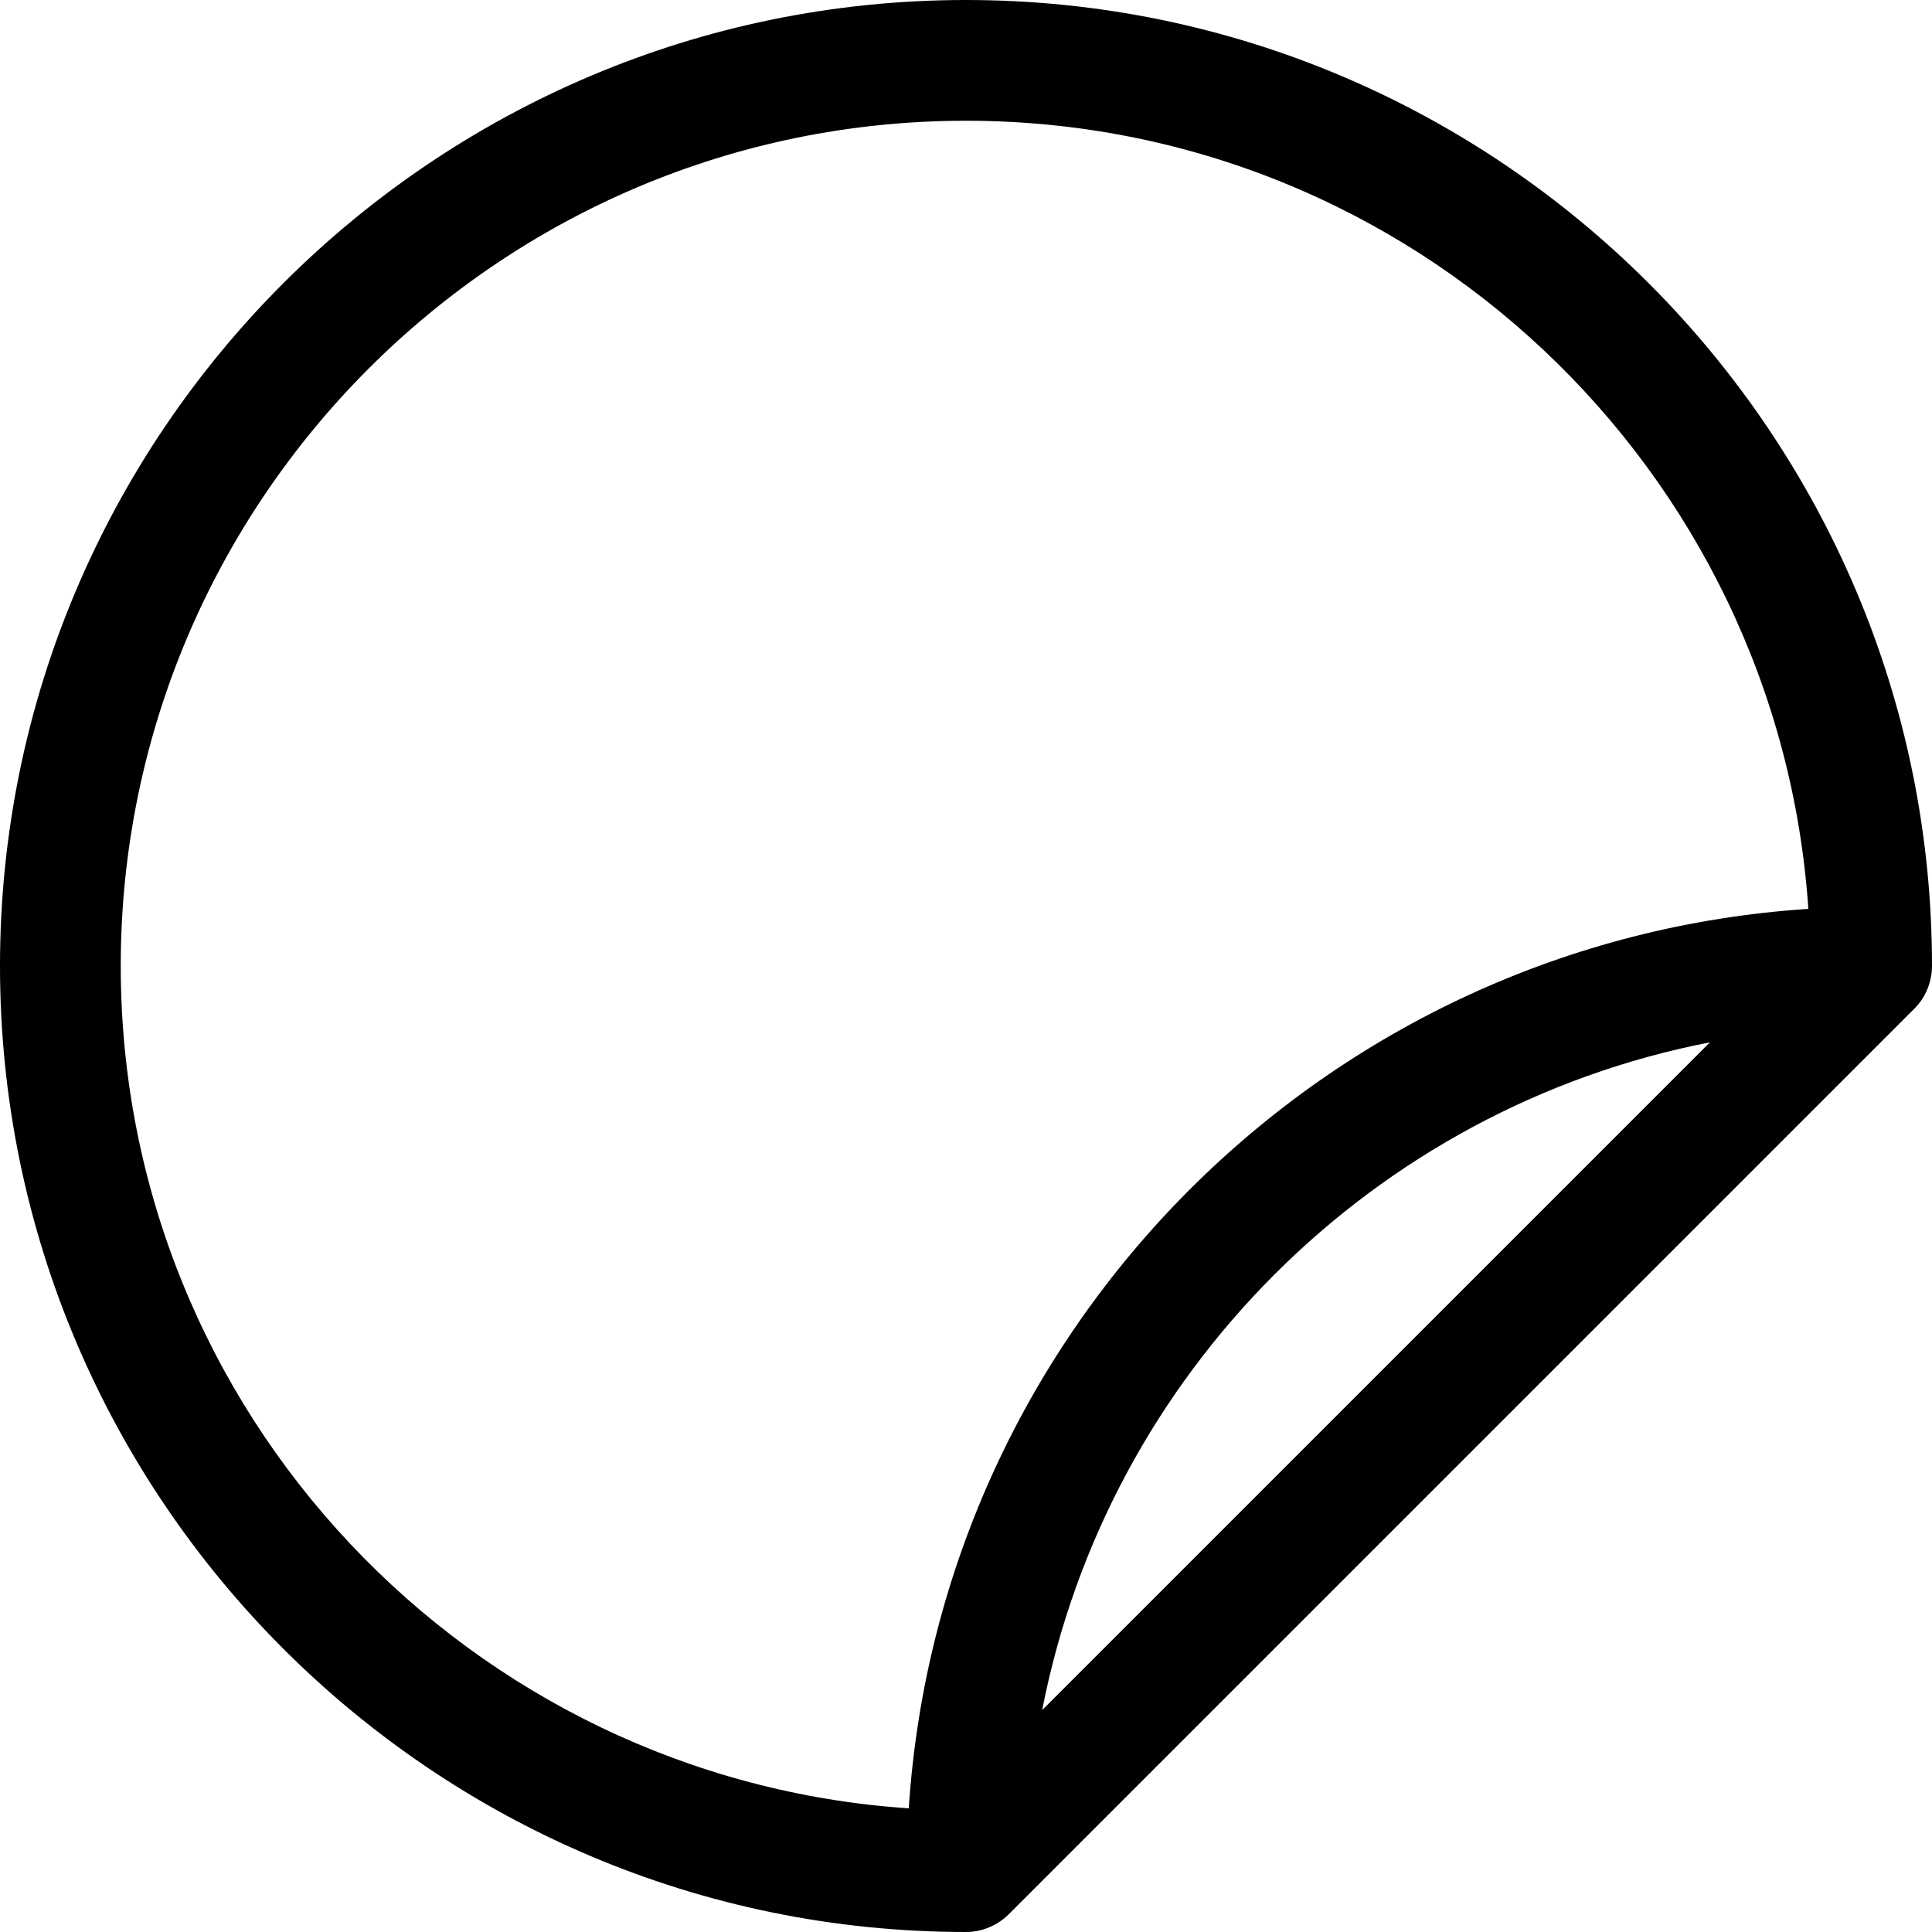
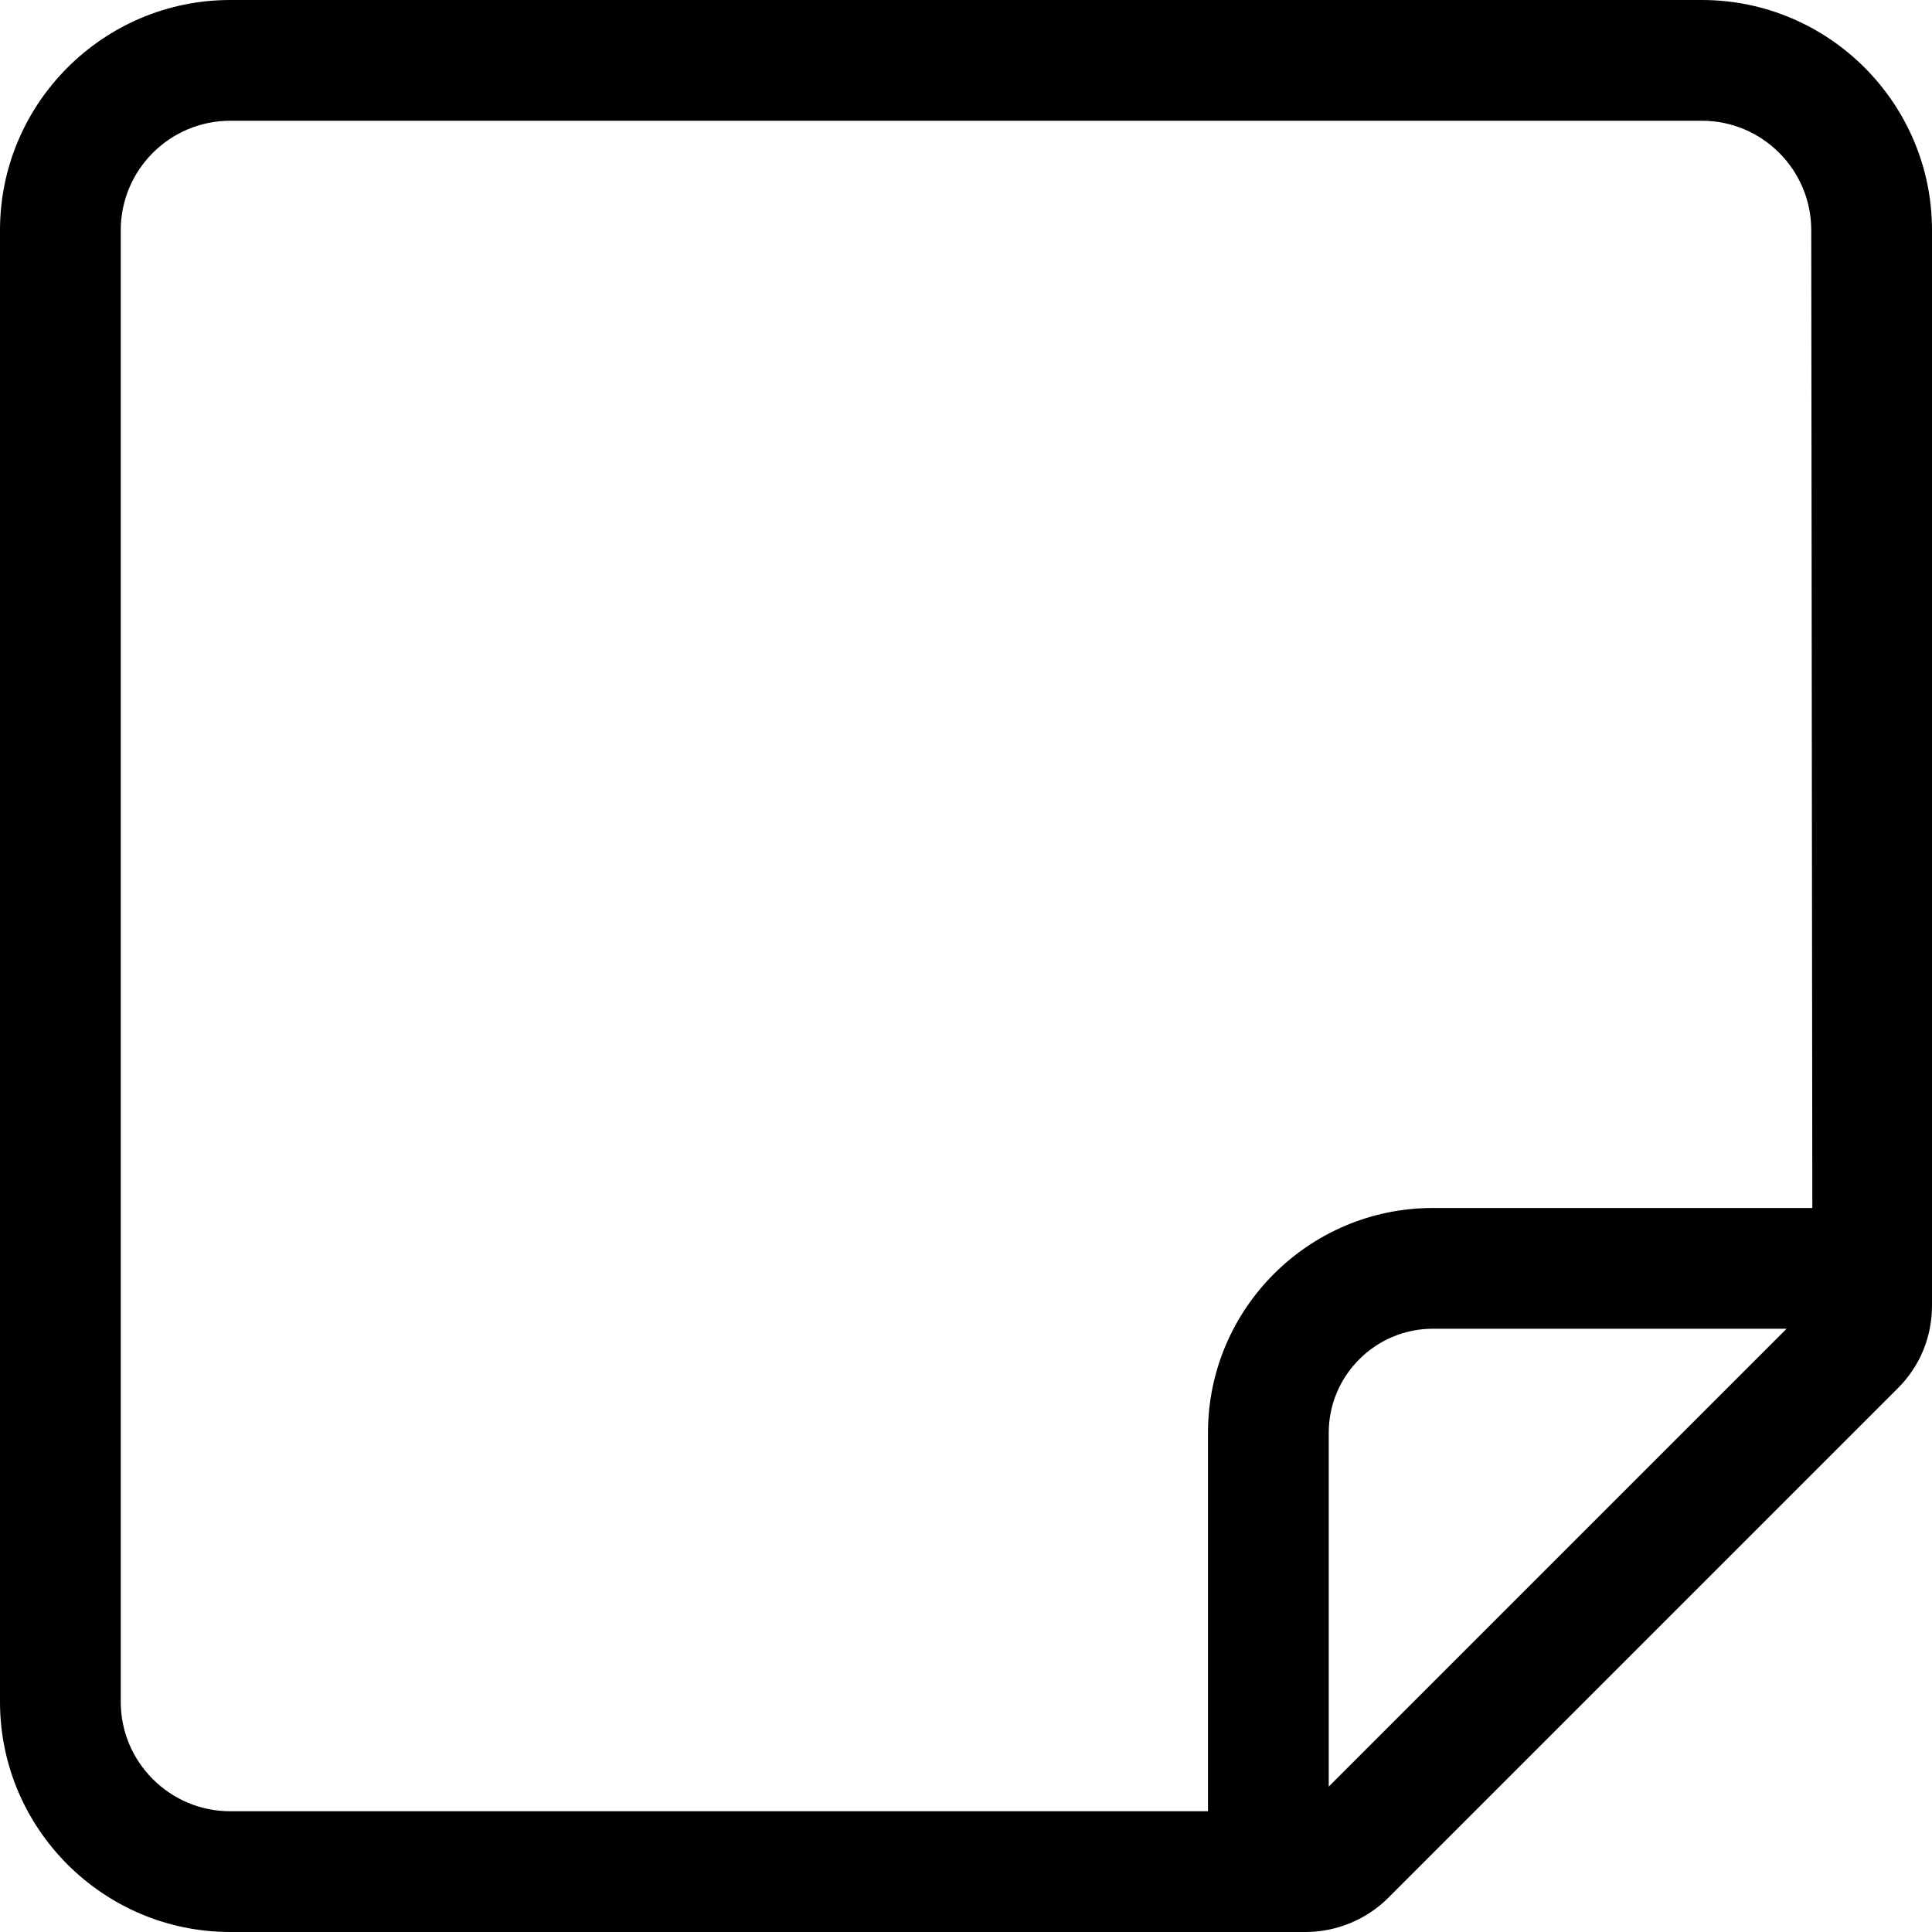
<svg xmlns="http://www.w3.org/2000/svg" width="16" height="16" viewBox="0 0 16 16">
-   <path d="M14.161 8.632l-5.53 5.53c.543-2.788 2.743-4.988 5.53-5.53m-13.161-.632c0-3.859 3.14-7 7-7 3.7 0 6.73 2.888 6.976 6.527-3.993.261-7.189 3.457-7.45 7.449-3.638-.245-6.526-3.276-6.526-6.976m14.961.193c.025-.061.039-.126.039-.193 0-4.411-3.589-8-8-8-4.411 0-8 3.589-8 8 0 4.411 3.589 8 8 8 .067 0 .132-.013.192-.039.061-.025.116-.062.162-.108l7.499-7.499c.046-.045.083-.1.108-.161" fill="#000" fill-rule="evenodd" />
+   <path d="M14.094-0c1.051 0 1.906.856 1.906 1.906l0 8.907c0 .258-.1.502-.283.684l-4.219 4.219c-.181.181-.43.284-.685.284l-8.906 0c-1.051 0-1.907-.855-1.907-1.906l0-12.188c0-1.05.856-1.906 1.907-1.906l12.187 0zm-3.09 14.796l3.792-3.792-2.929 0c-.476 0-.863.387-.863.862l0 2.93zm-10.004-.702c0 .5.407.906.907.906l8.097 0 0-3.134c0-1.027.835-1.862 1.863-1.862l3.142 0-.009-8.098c0-.5-.406-.906-.906-.906l-12.187 0c-.5 0-.907.406-.907.906l0 12.188z" fill="#000" fill-rule="evenodd" />
</svg>
